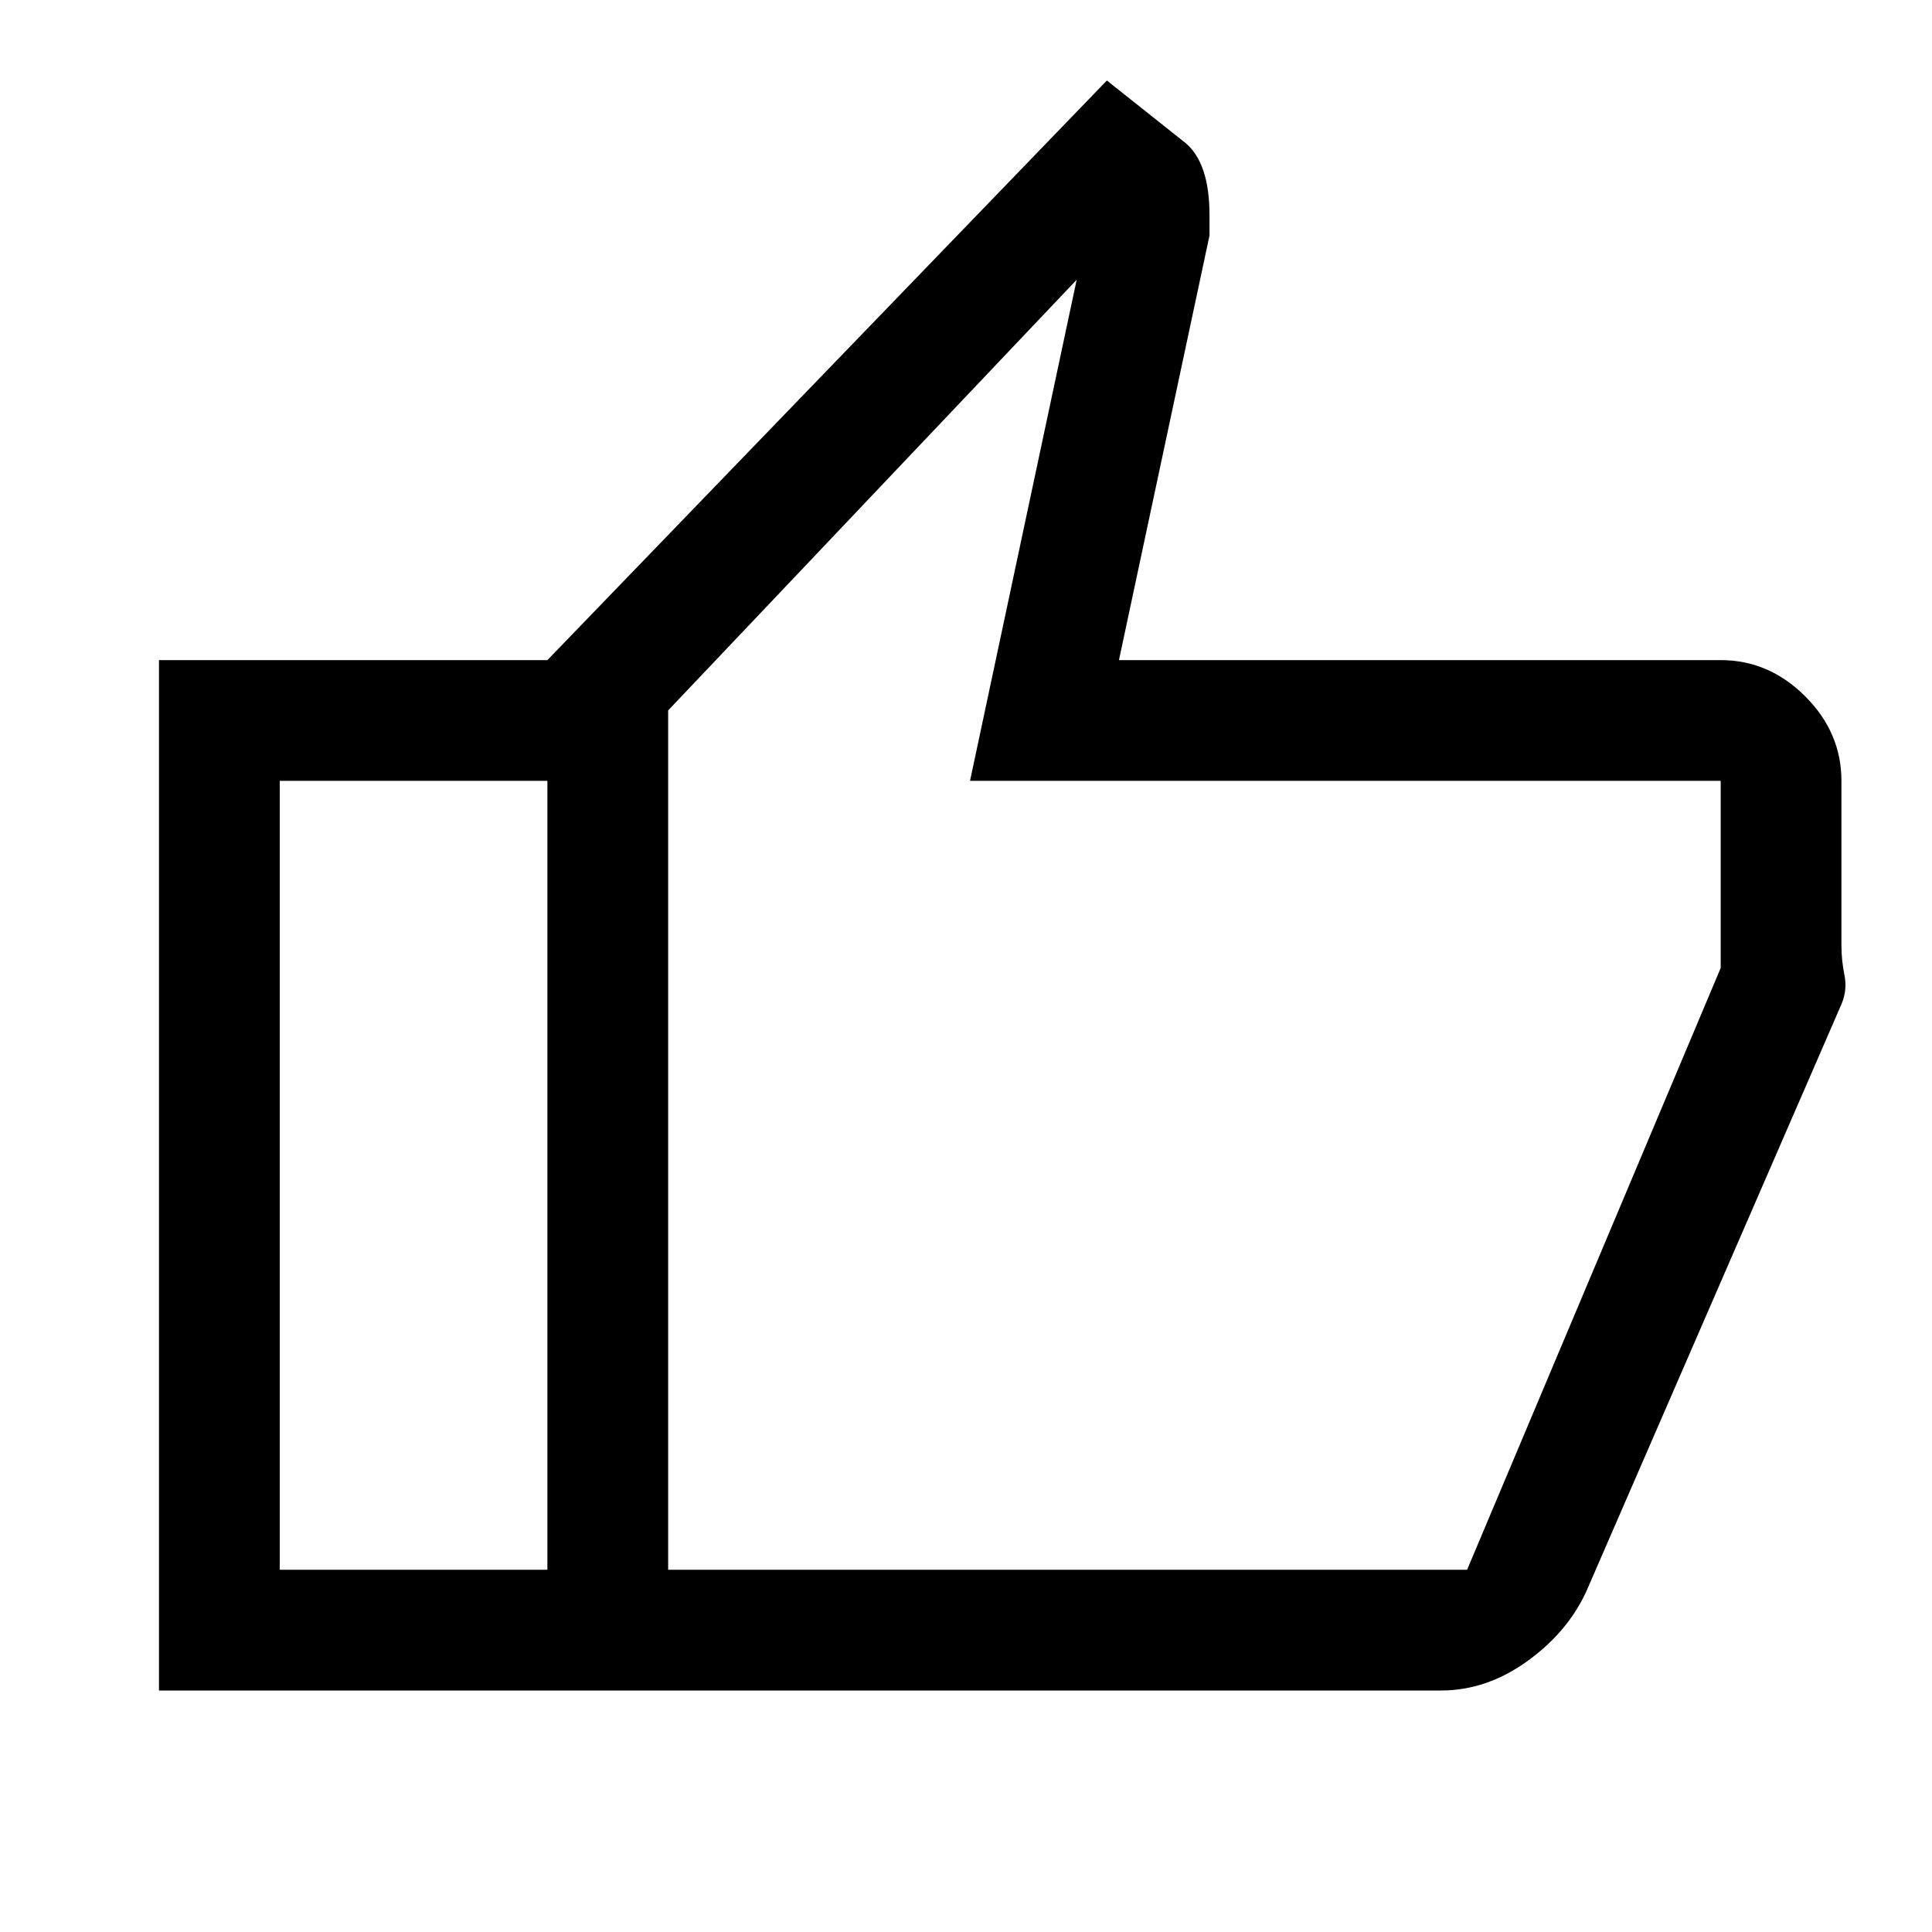
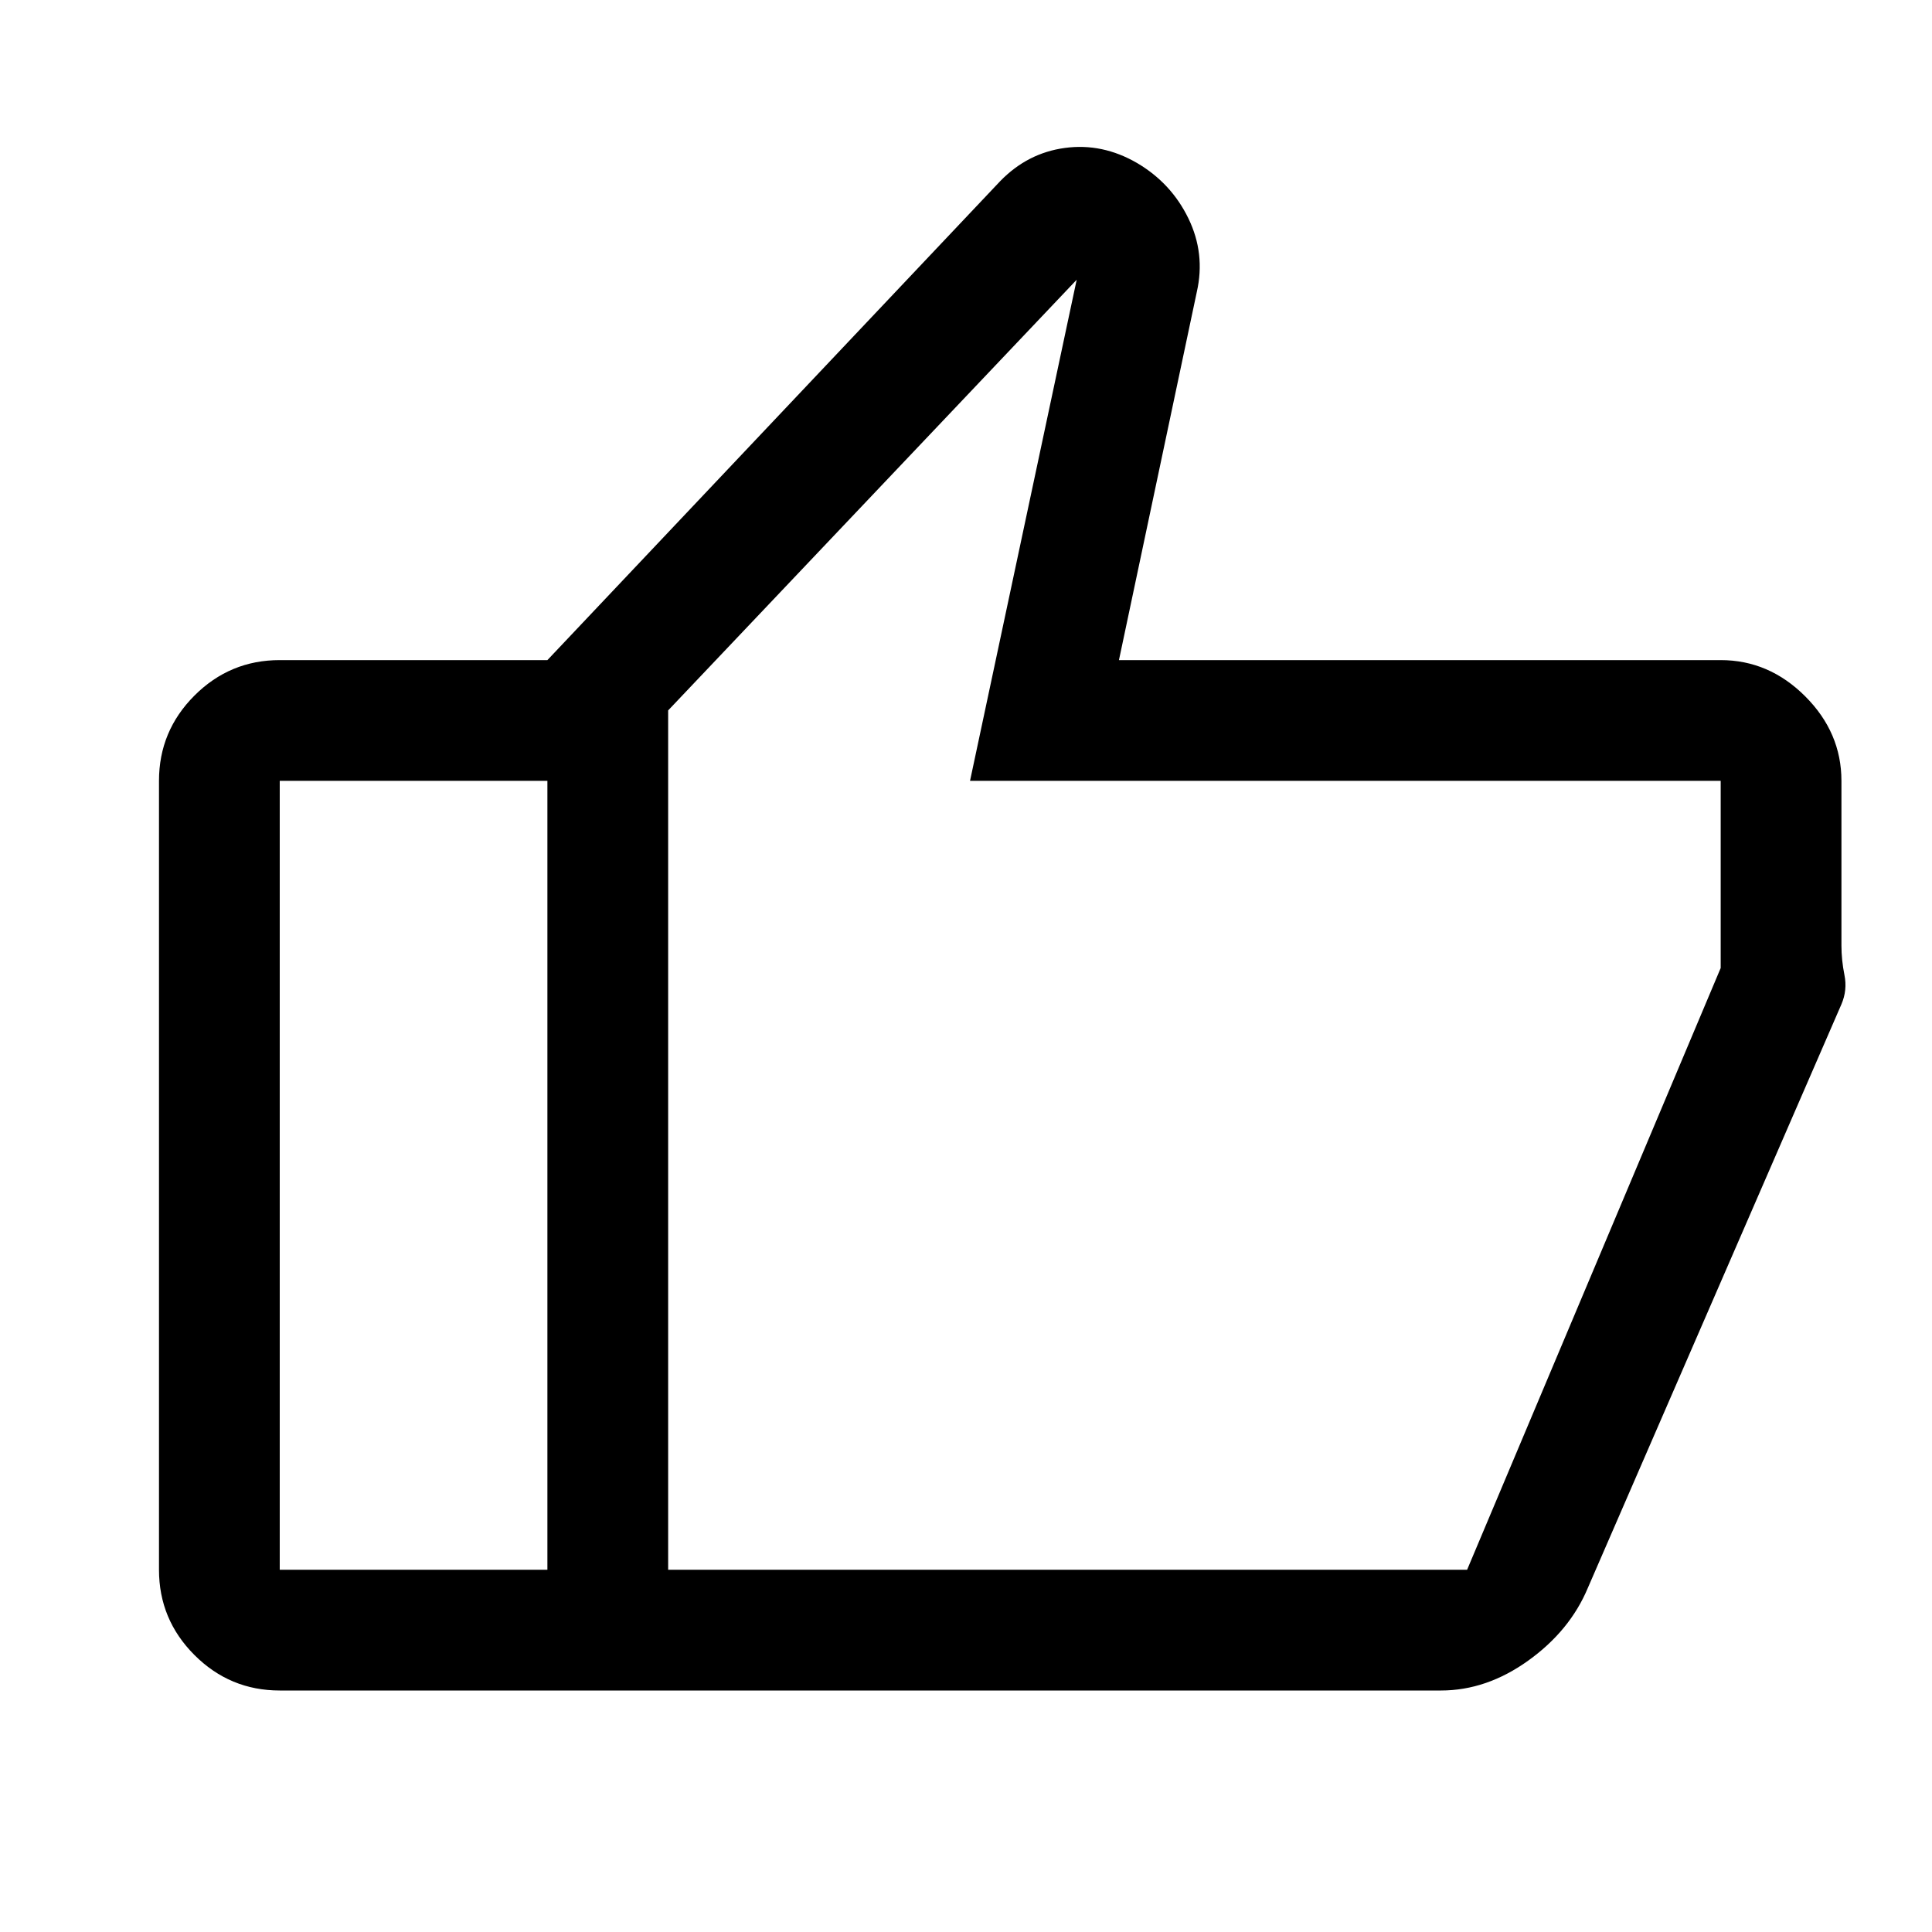
- <svg xmlns="http://www.w3.org/2000/svg" height="48" width="48">
-   <path d="M35.8 42H13.6V16.4L27.5 2l1.95 1.55q.3.25.45.7.15.45.15 1.1v.5L27.8 16.4h14.95q1.2 0 2.1.9.9.9.9 2.1v4.1q0 .35.075.725t-.075.725l-6.3 14.5q-.45 1.05-1.475 1.8Q36.95 42 35.8 42Zm-19.2-3h19.85l6.3-14.95V19.4H24.1l2.65-12.45-10.15 10.7Zm0-21.35V39Zm-3-1.25v3H6.95V39h6.65v3H3.95V16.4Z" />
+ <svg xmlns="http://www.w3.org/2000/svg" height="48" viewBox="0 -960 960 960" width="48">
+   <path d="M272-120v-512l225-238q13.6-14 32.187-16.5Q547.773-889 565-879q17 10 25.5 27.5t4.2 36.5L556-632h299q24 0 42 18t18 42v81.839q0 7.161 1.5 14.661T915-461L789-171q-8.878 21.25-29.595 36.125Q738.689-120 716-120H272Zm60-487v427h397l126-299v-93H482l53-249-203 214ZM139-120q-24.75 0-42.375-17.625T79-180v-392q0-24.75 17.625-42.375T139-632h133v60H139v392h133v60H139Zm193-60v-427 427Z" />
</svg>
